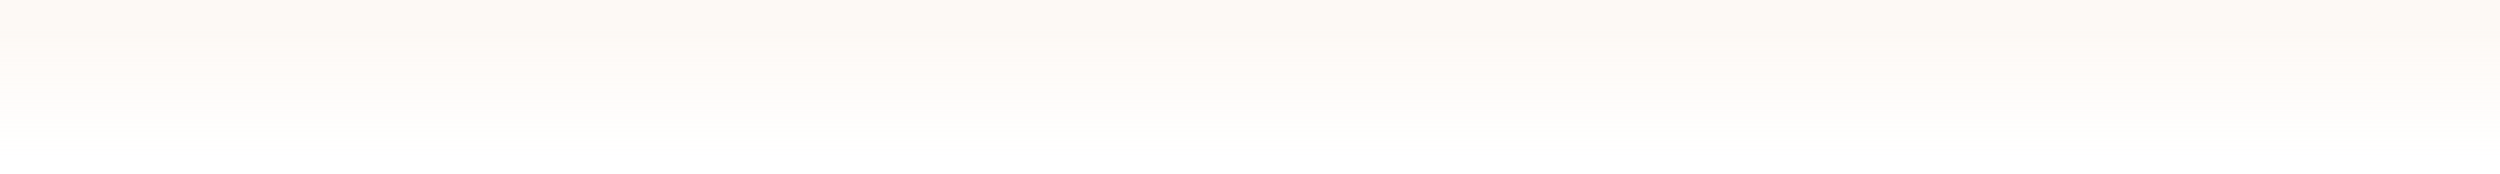
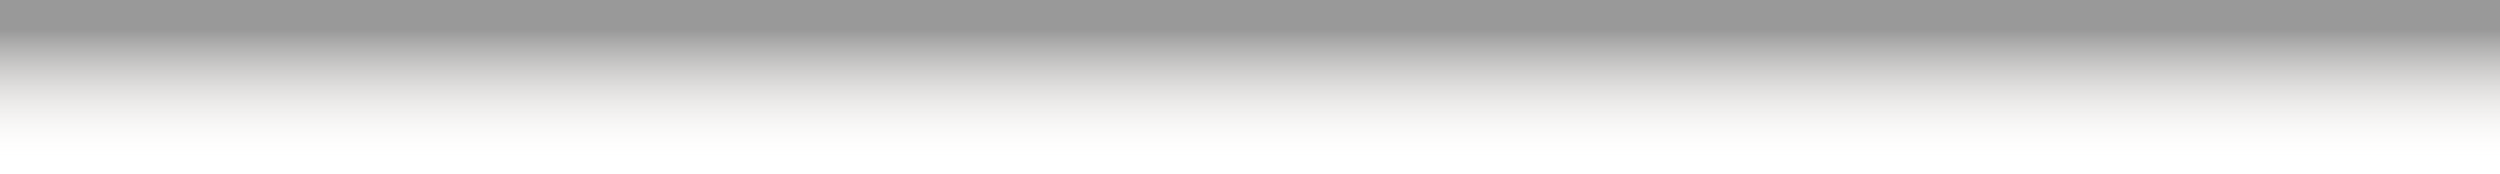
<svg xmlns="http://www.w3.org/2000/svg" width="1153" height="80" viewBox="0 0 1153 80" fill="none">
  <rect width="1153" height="80" fill="url(#paint0_linear_42_49)" />
  <defs>
    <linearGradient id="paint0_linear_42_49" x1="576.5" y1="0" x2="576.5" y2="80" gradientUnits="userSpaceOnUse">
-       <stop offset="0.172" stop-color="#FAF0E6" stop-opacity="0.4" />
+       <stop offset="0.172" stop-color="FAF0E6" stop-opacity="0.4" />
      <stop offset="0.917" stop-color="#FAF0E6" stop-opacity="0" />
    </linearGradient>
  </defs>
</svg>
